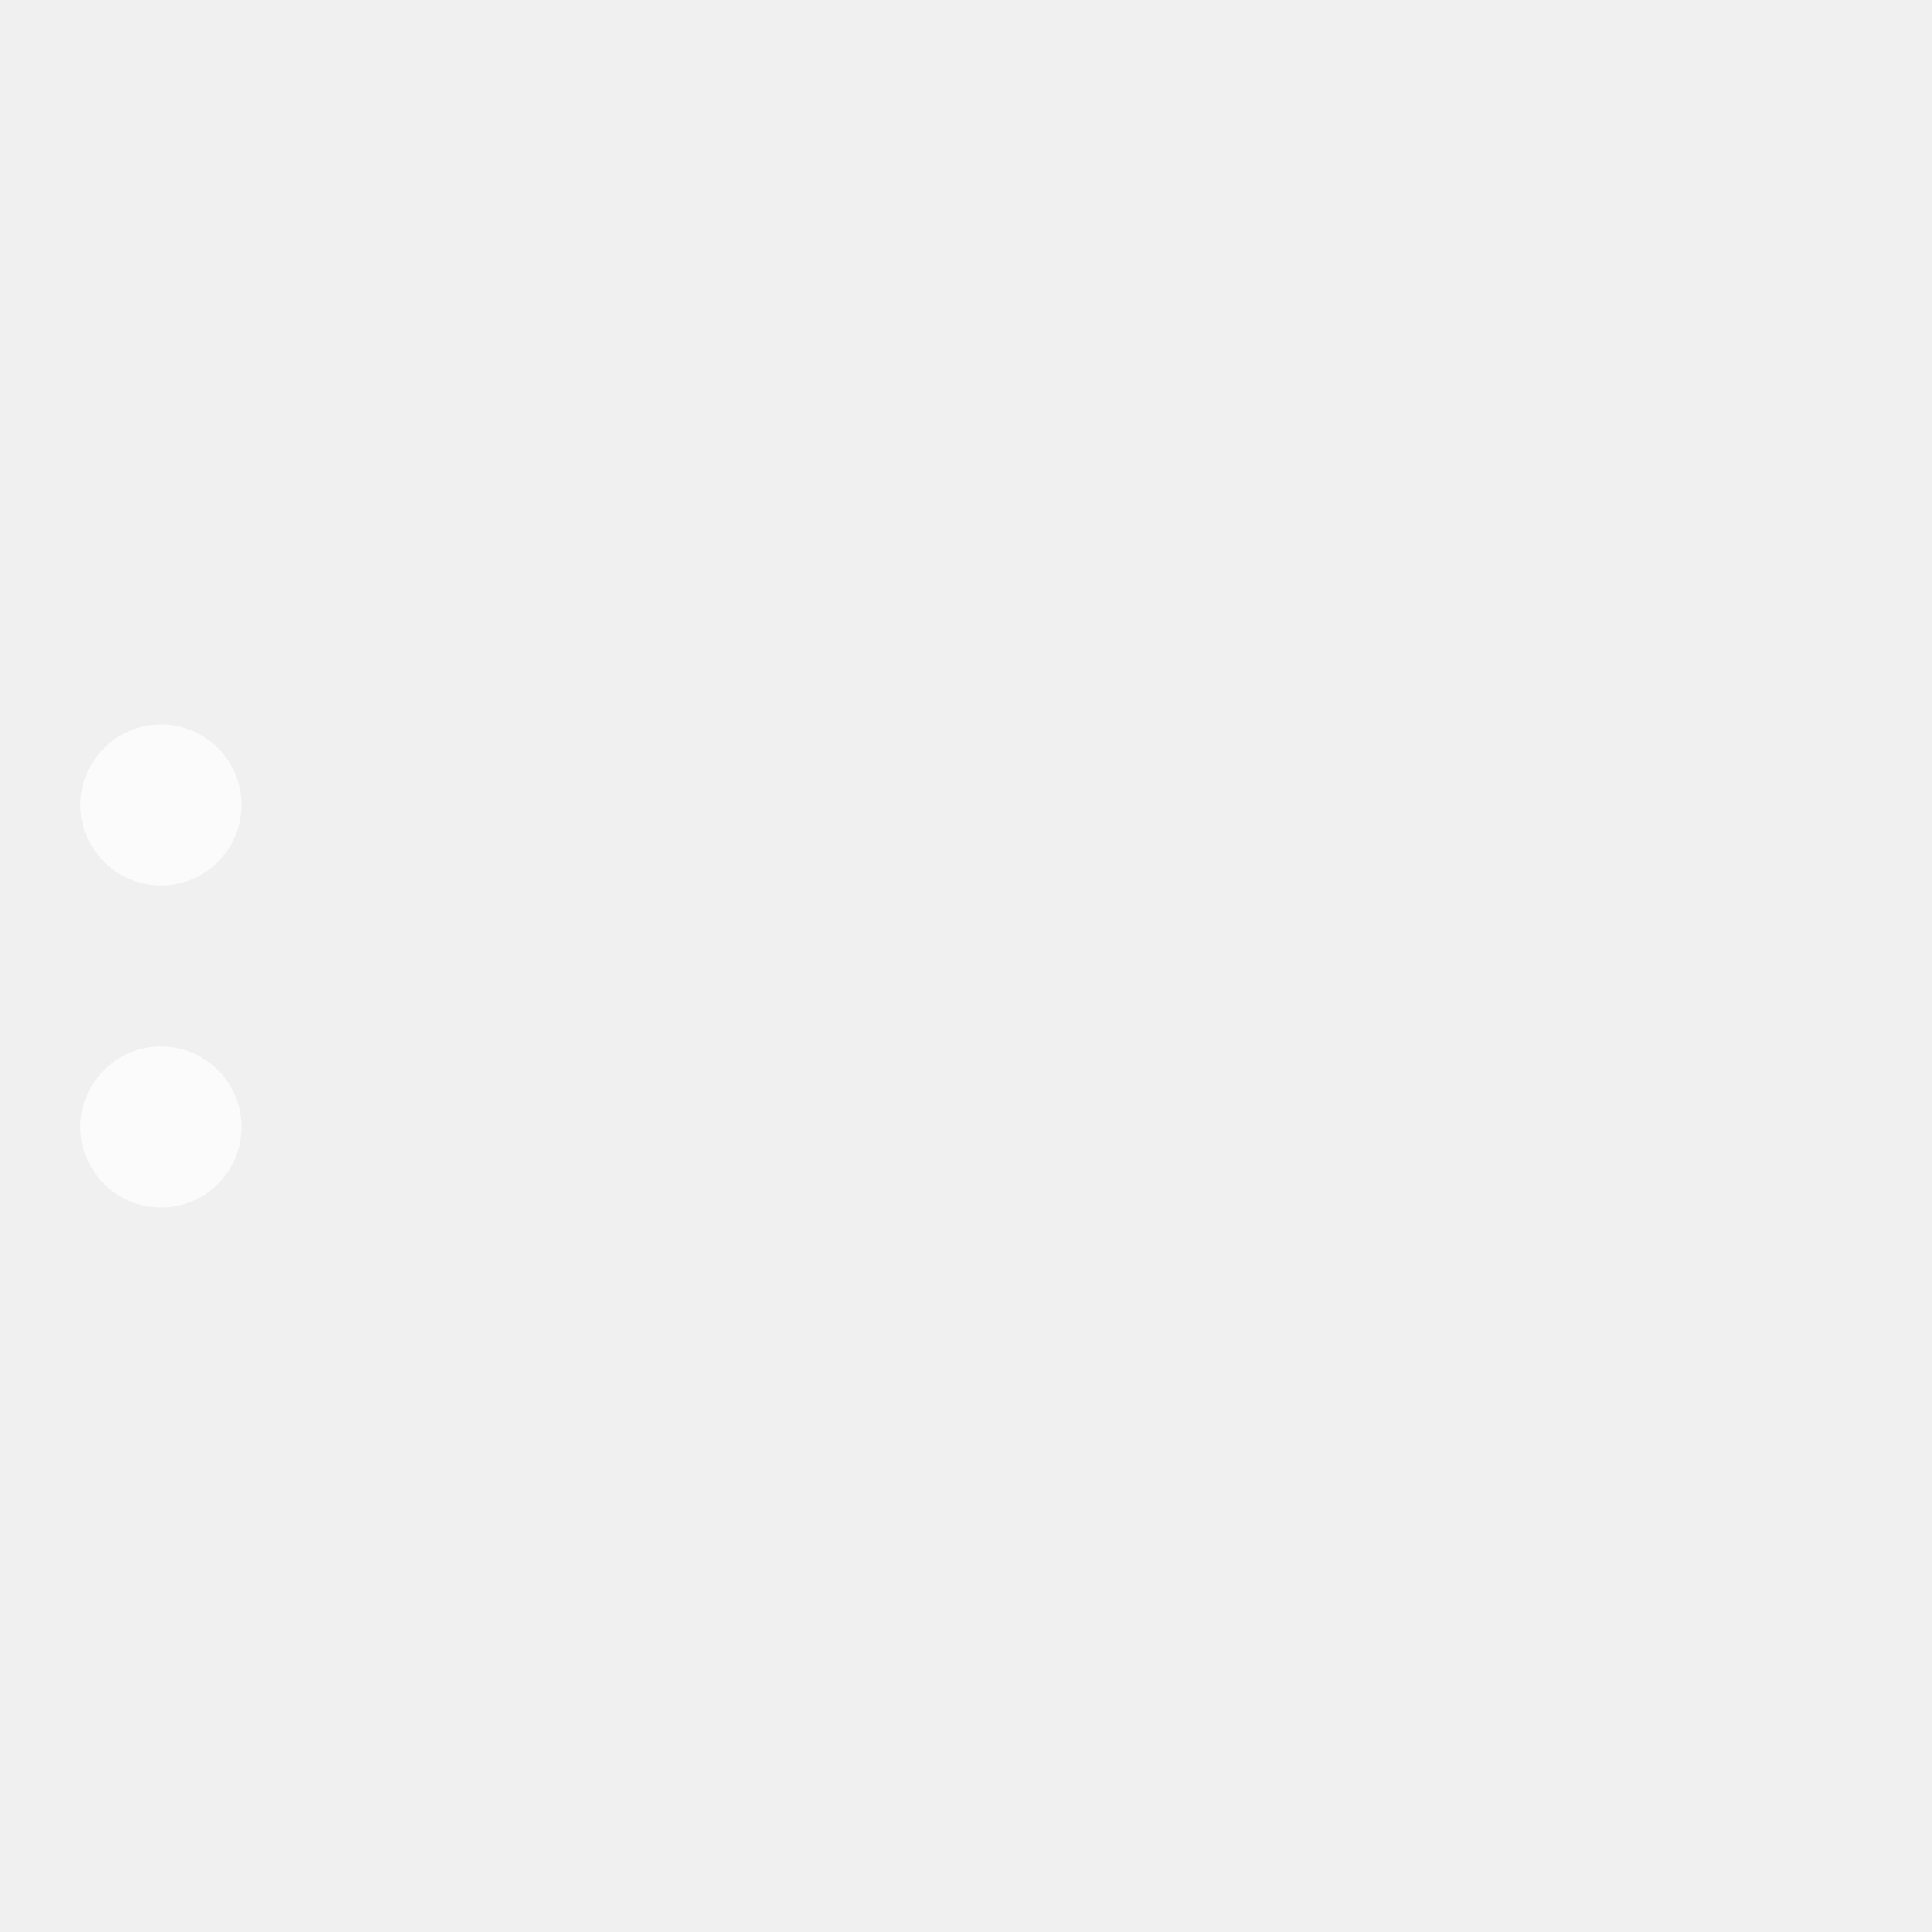
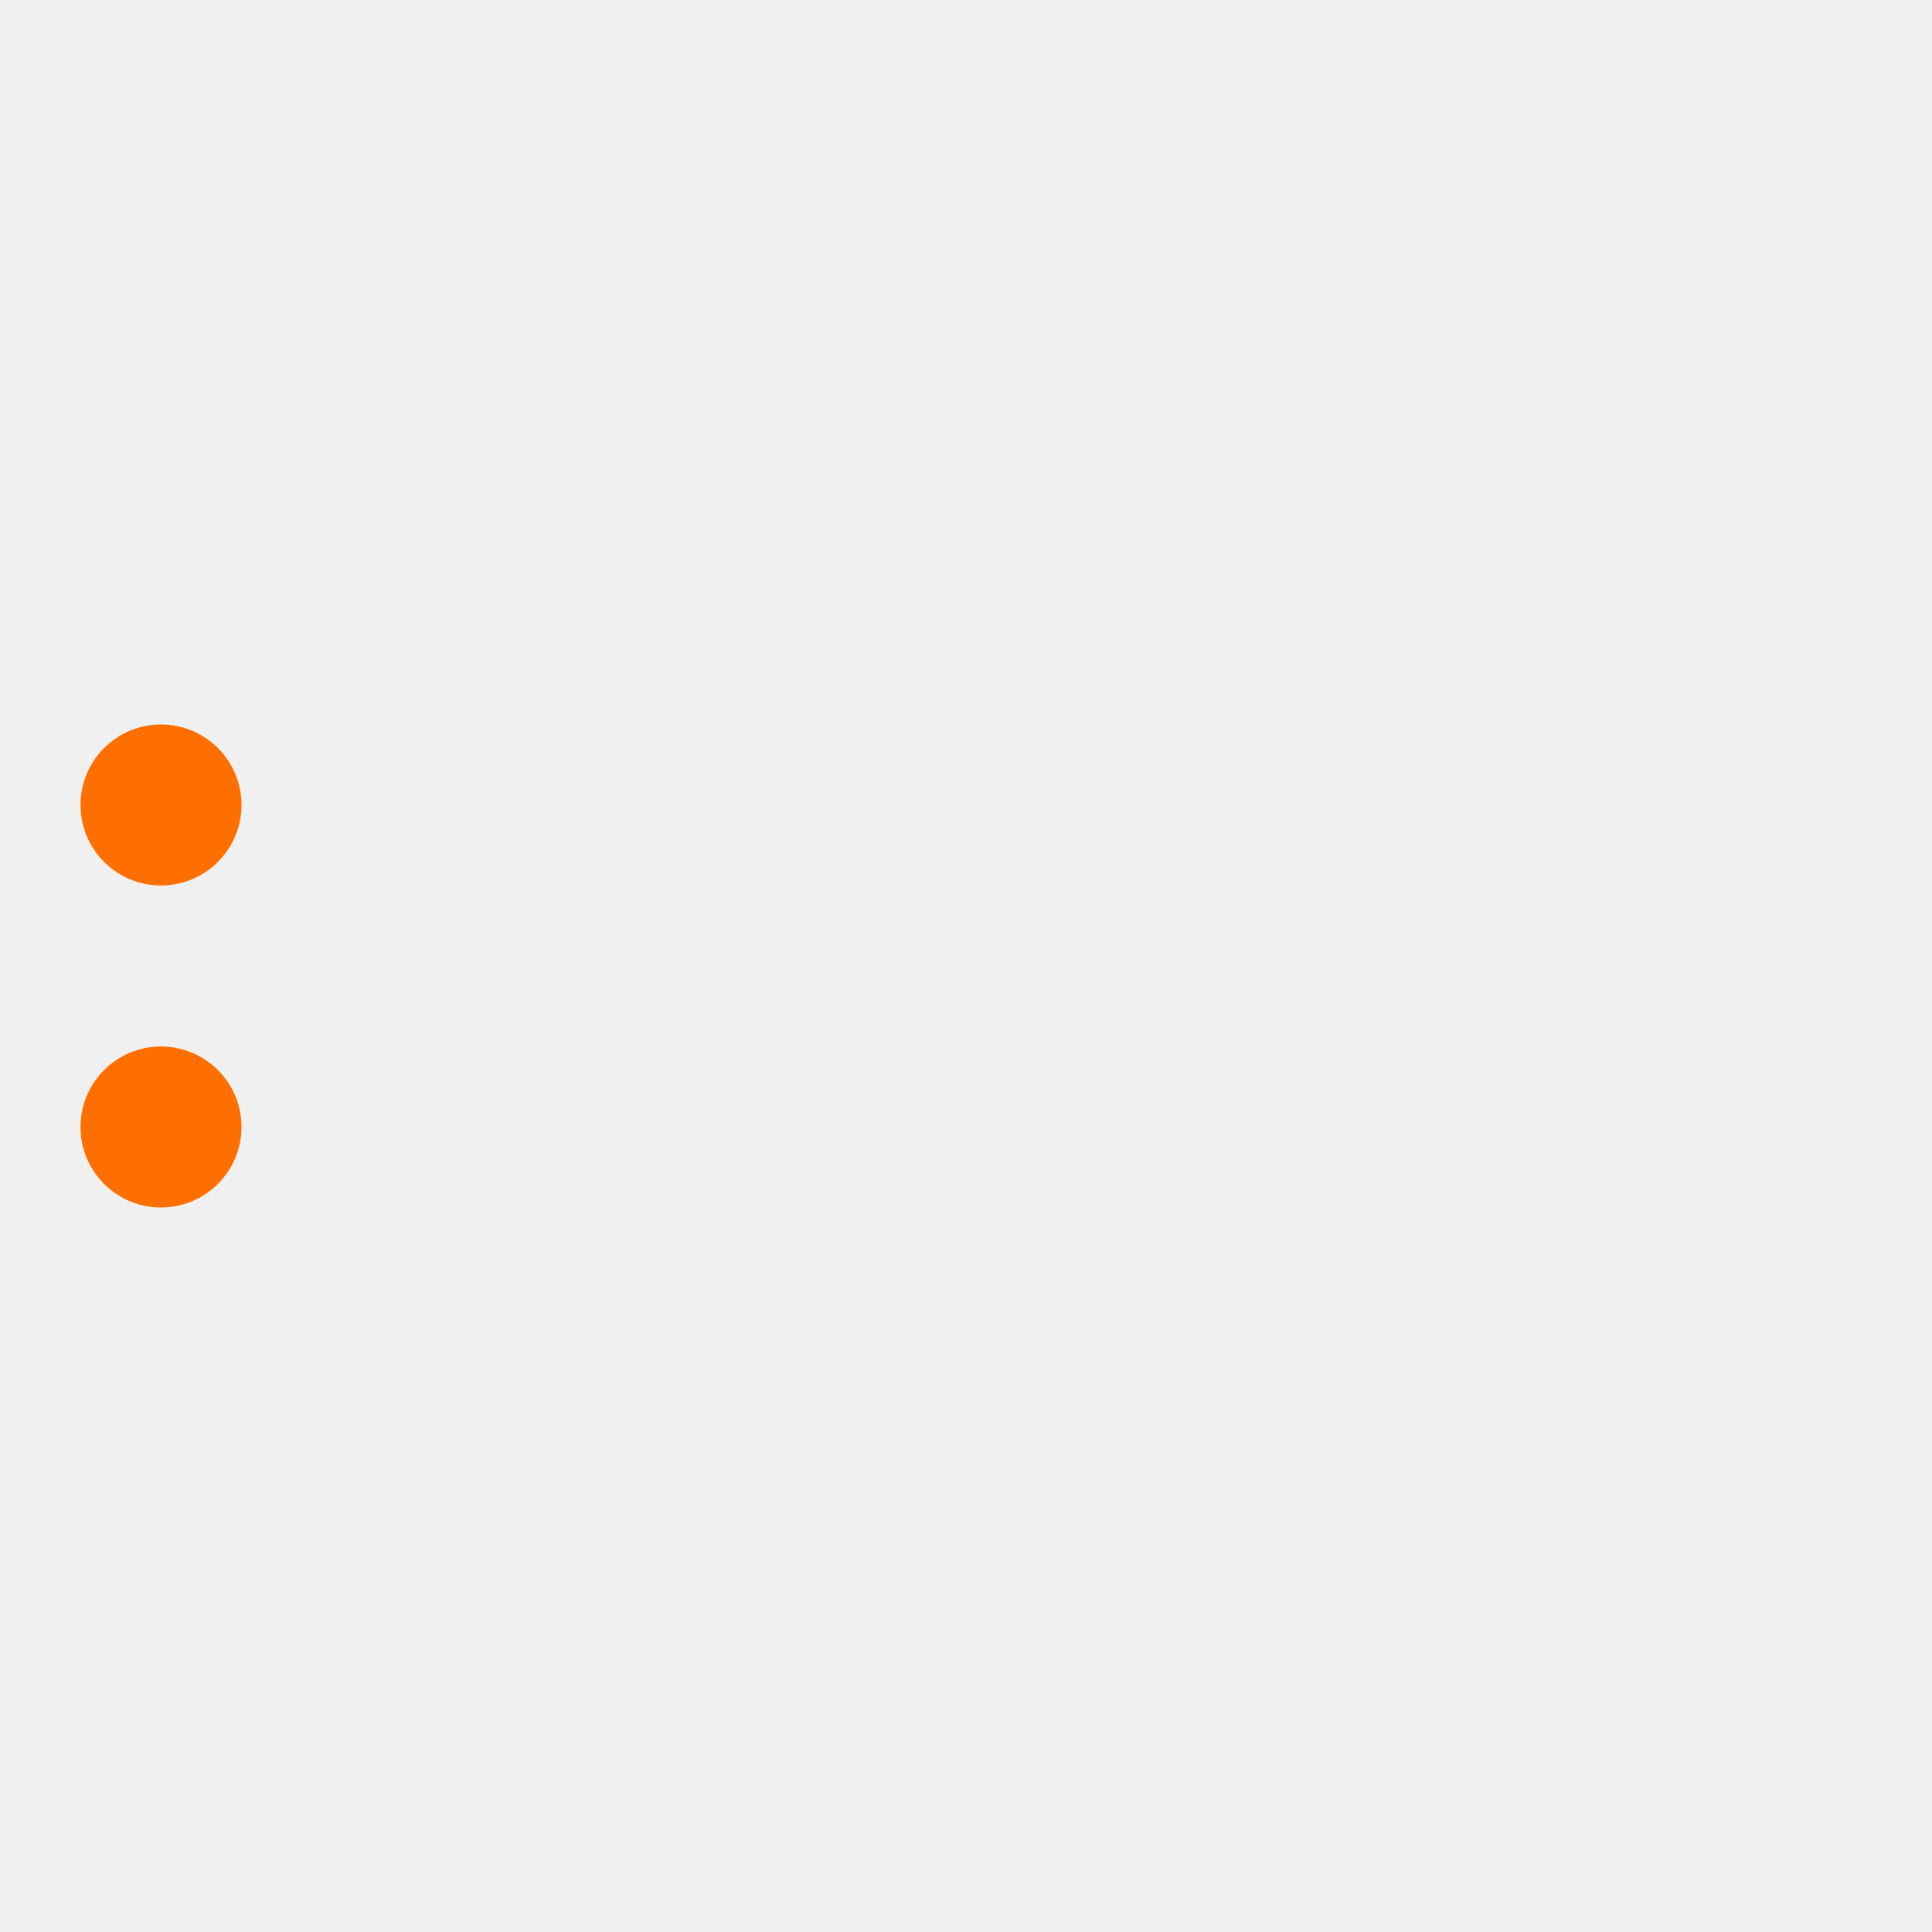
<svg xmlns="http://www.w3.org/2000/svg" xmlns:xlink="http://www.w3.org/1999/xlink" width="72" height="72" viewBox="0 0 72 72" id="svg2" version="1.1">
  <defs id="defs4" />
  <g id="layer1" transform="translate(0,-980.3622)">
    <g id="g4142">
      <rect y="980.362" x="0" height="72" width="72" id="rect4140" style="fill:none;stroke:none" />
-       <circle style="opacity:0.75;fill:#ffffff;fill-opacity:1;stroke:none" id="path4145" cx="6" cy="1010.362" r="3" />
+       <circle style="opacity:1;fill:#FF6F00;fill-opacity:1;stroke:none" id="path4145" cx="6" cy="1010.362" r="3" />
      <use x="0" y="0" xlink:href="#path4145" id="use4231" transform="translate(0,12)" width="100%" height="100%" />
    </g>
  </g>
</svg>
